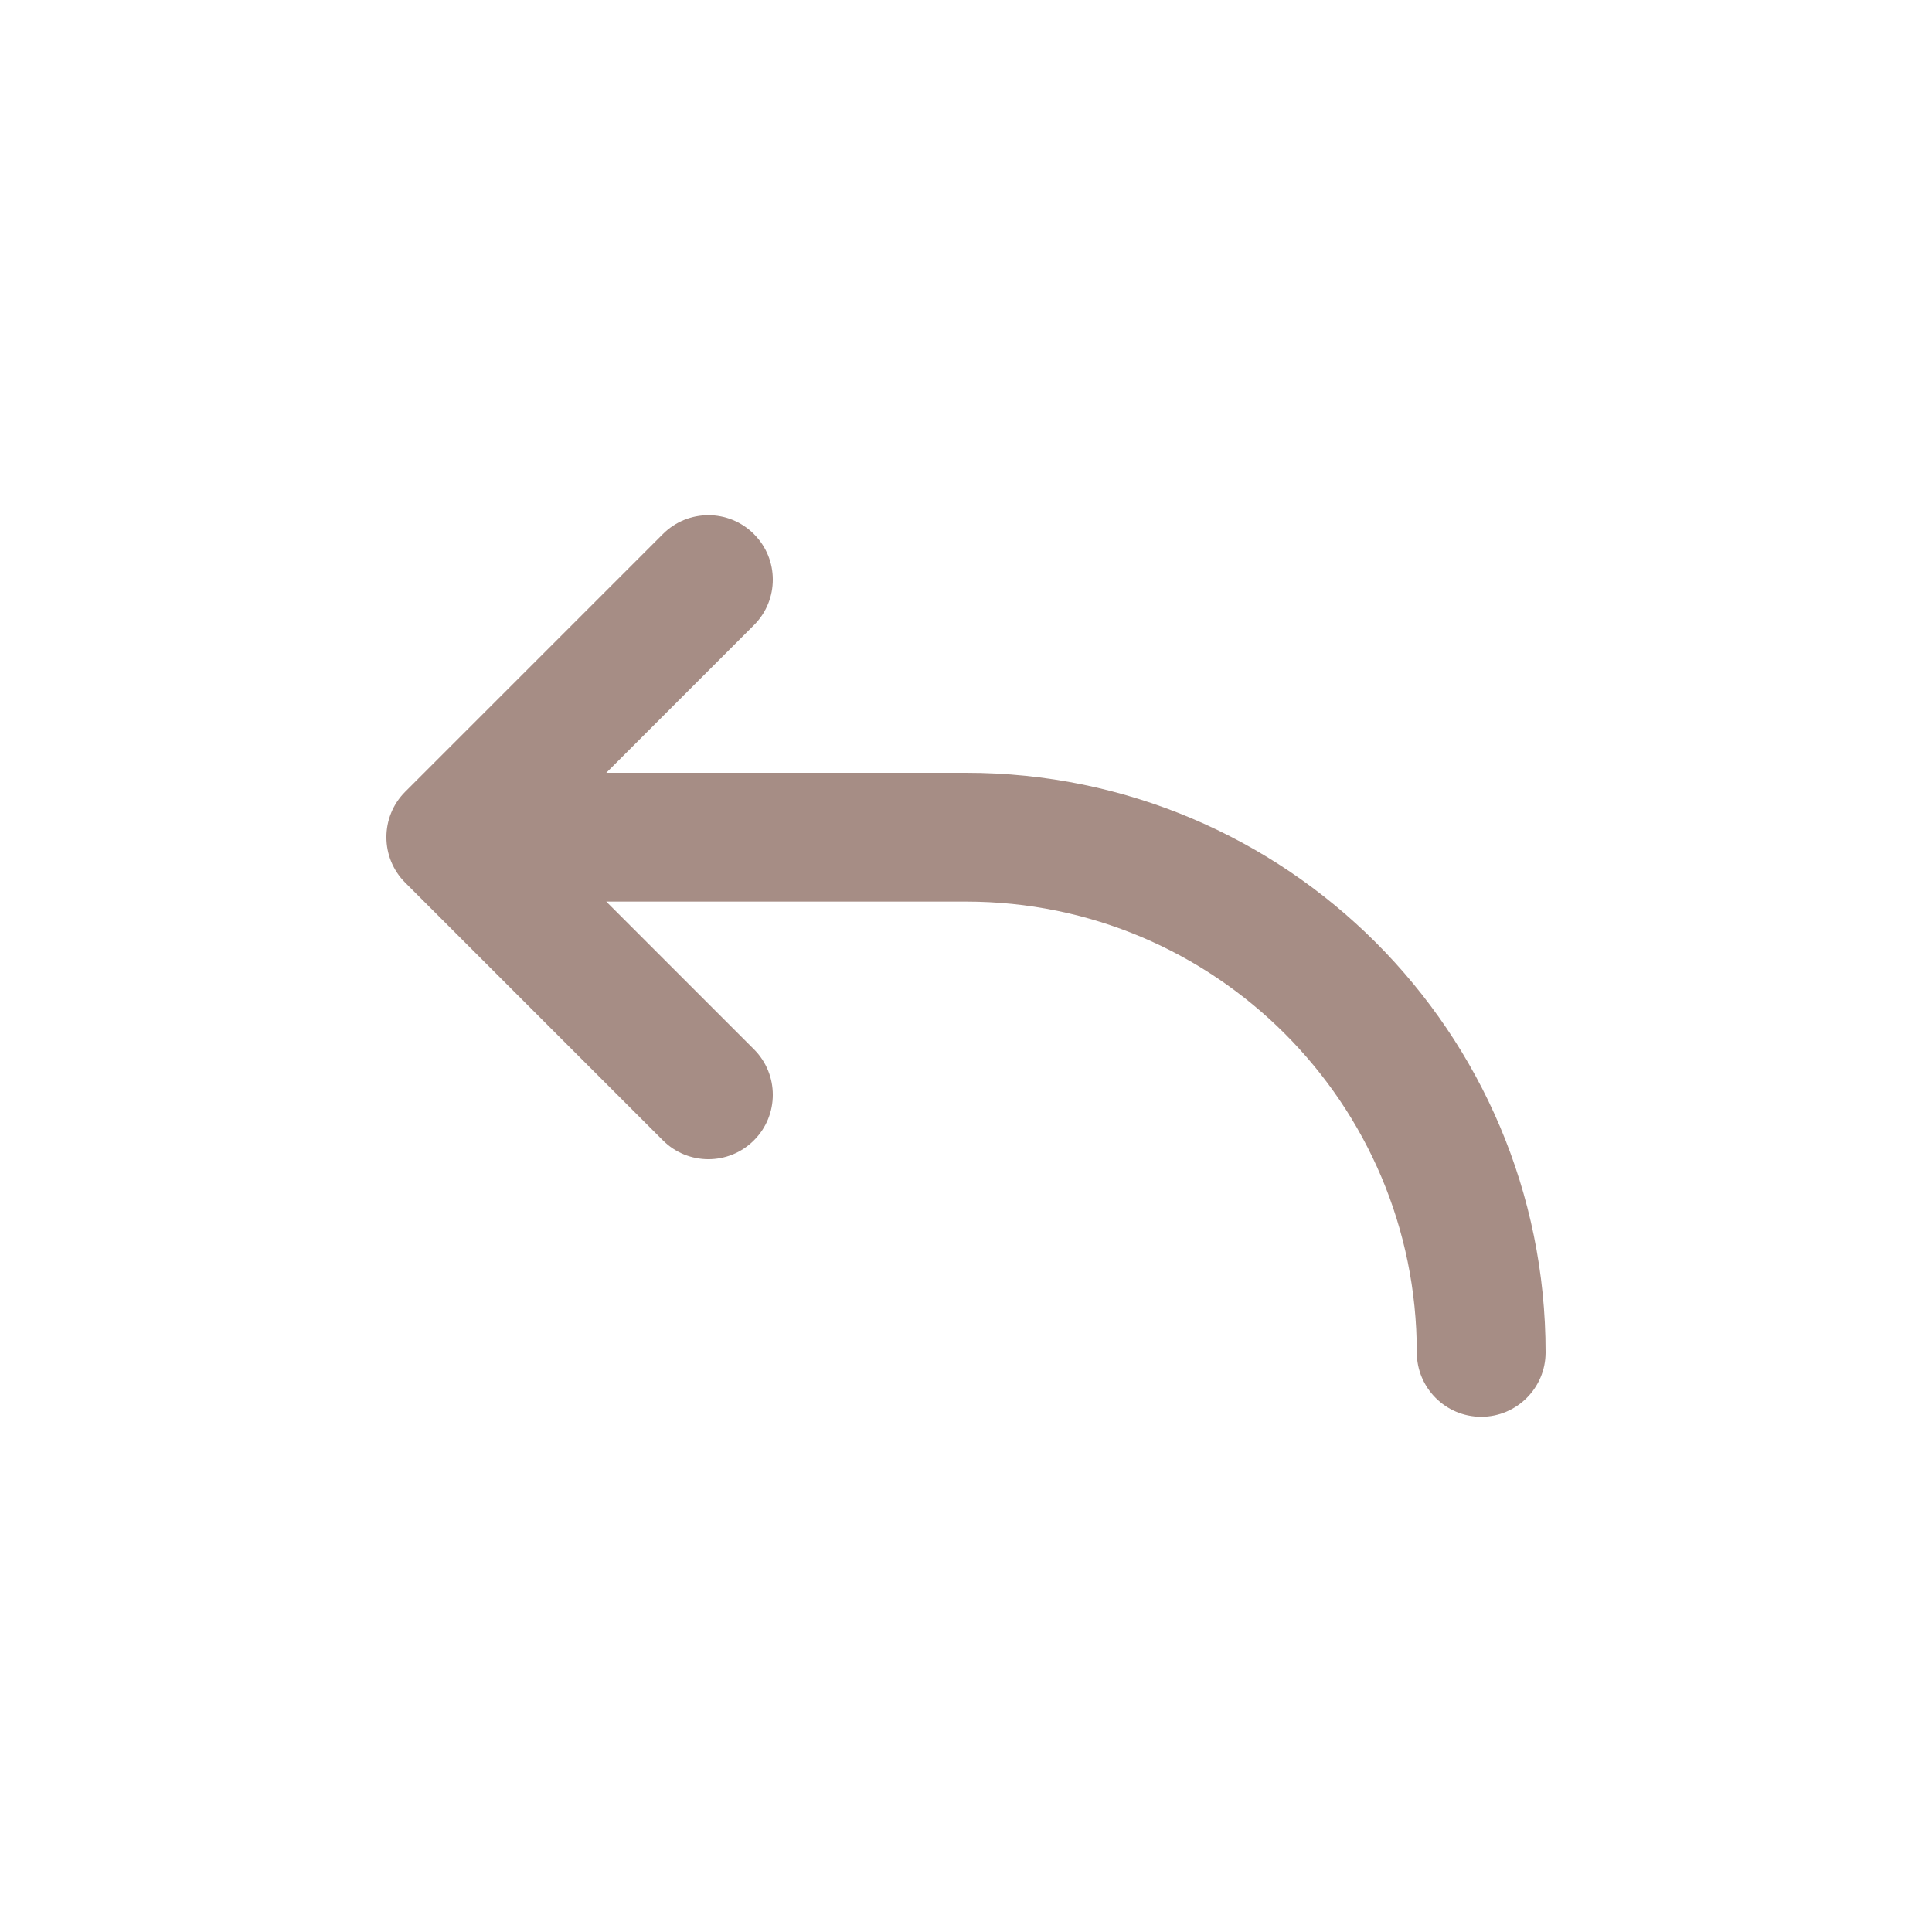
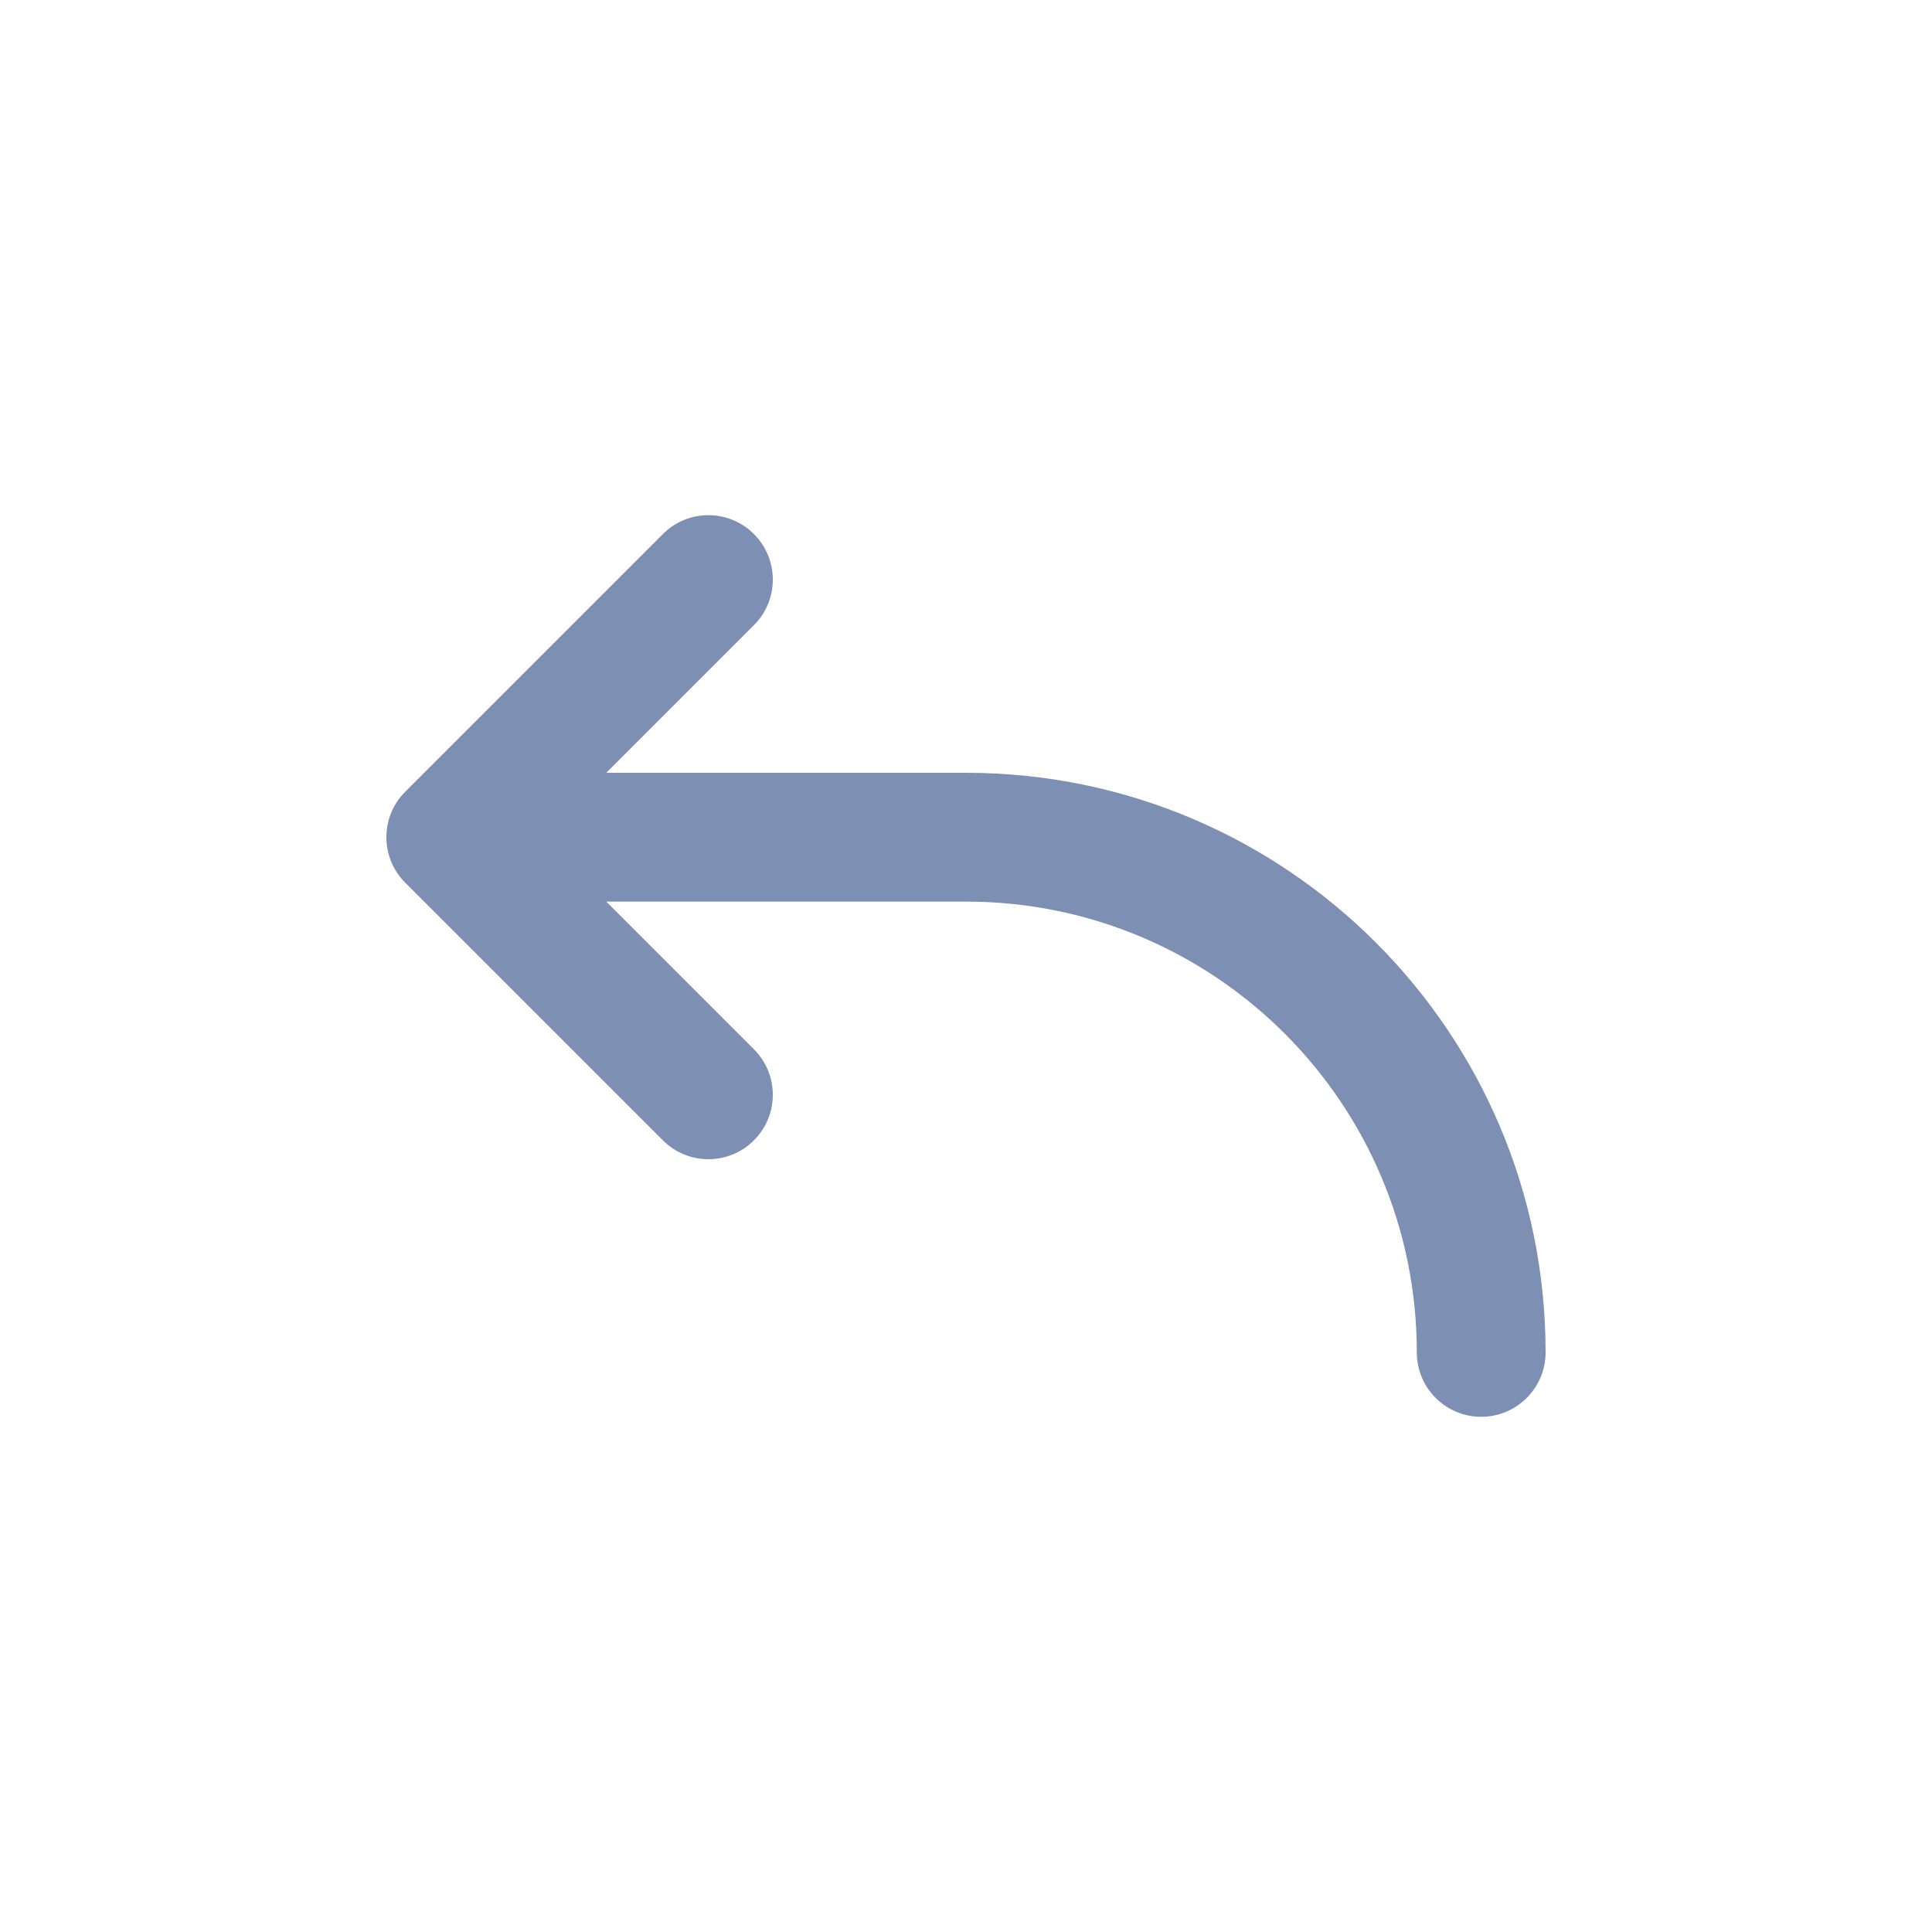
<svg xmlns="http://www.w3.org/2000/svg" xmlns:xlink="http://www.w3.org/1999/xlink" width="30" height="30" viewBox="0 0 30 30" version="1.1">
  <g id="Canvas" transform="translate(-531 -343)">
    <g id="reply">
      <g id="Vector (Stroke)">
-         <use xlink:href="#path0_fill" transform="translate(537 351)" fill="#a68d85" />
+         <use xlink:href="#path0_fill" transform="translate(537 351)" fill="#7D8FB2" />
      </g>
    </g>
  </g>
  <defs>
    <path id="path0_fill" fill-rule="evenodd" d="M 5.707 0.293C 6.098 0.683 6.098 1.317 5.707 1.707L 3.414 4L 9 4C 13.971 4 18 8.029 18 13C 18 13.552 17.552 14 17 14C 16.448 14 16 13.552 16 13C 16 9.134 12.866 6 9 6L 3.414 6L 5.707 8.293C 6.098 8.683 6.098 9.317 5.707 9.707C 5.317 10.098 4.683 10.098 4.293 9.707L 0.293 5.707C -0.098 5.317 -0.098 4.683 0.293 4.293L 4.293 0.293C 4.683 -0.098 5.317 -0.098 5.707 0.293Z" />
  </defs>
</svg>
